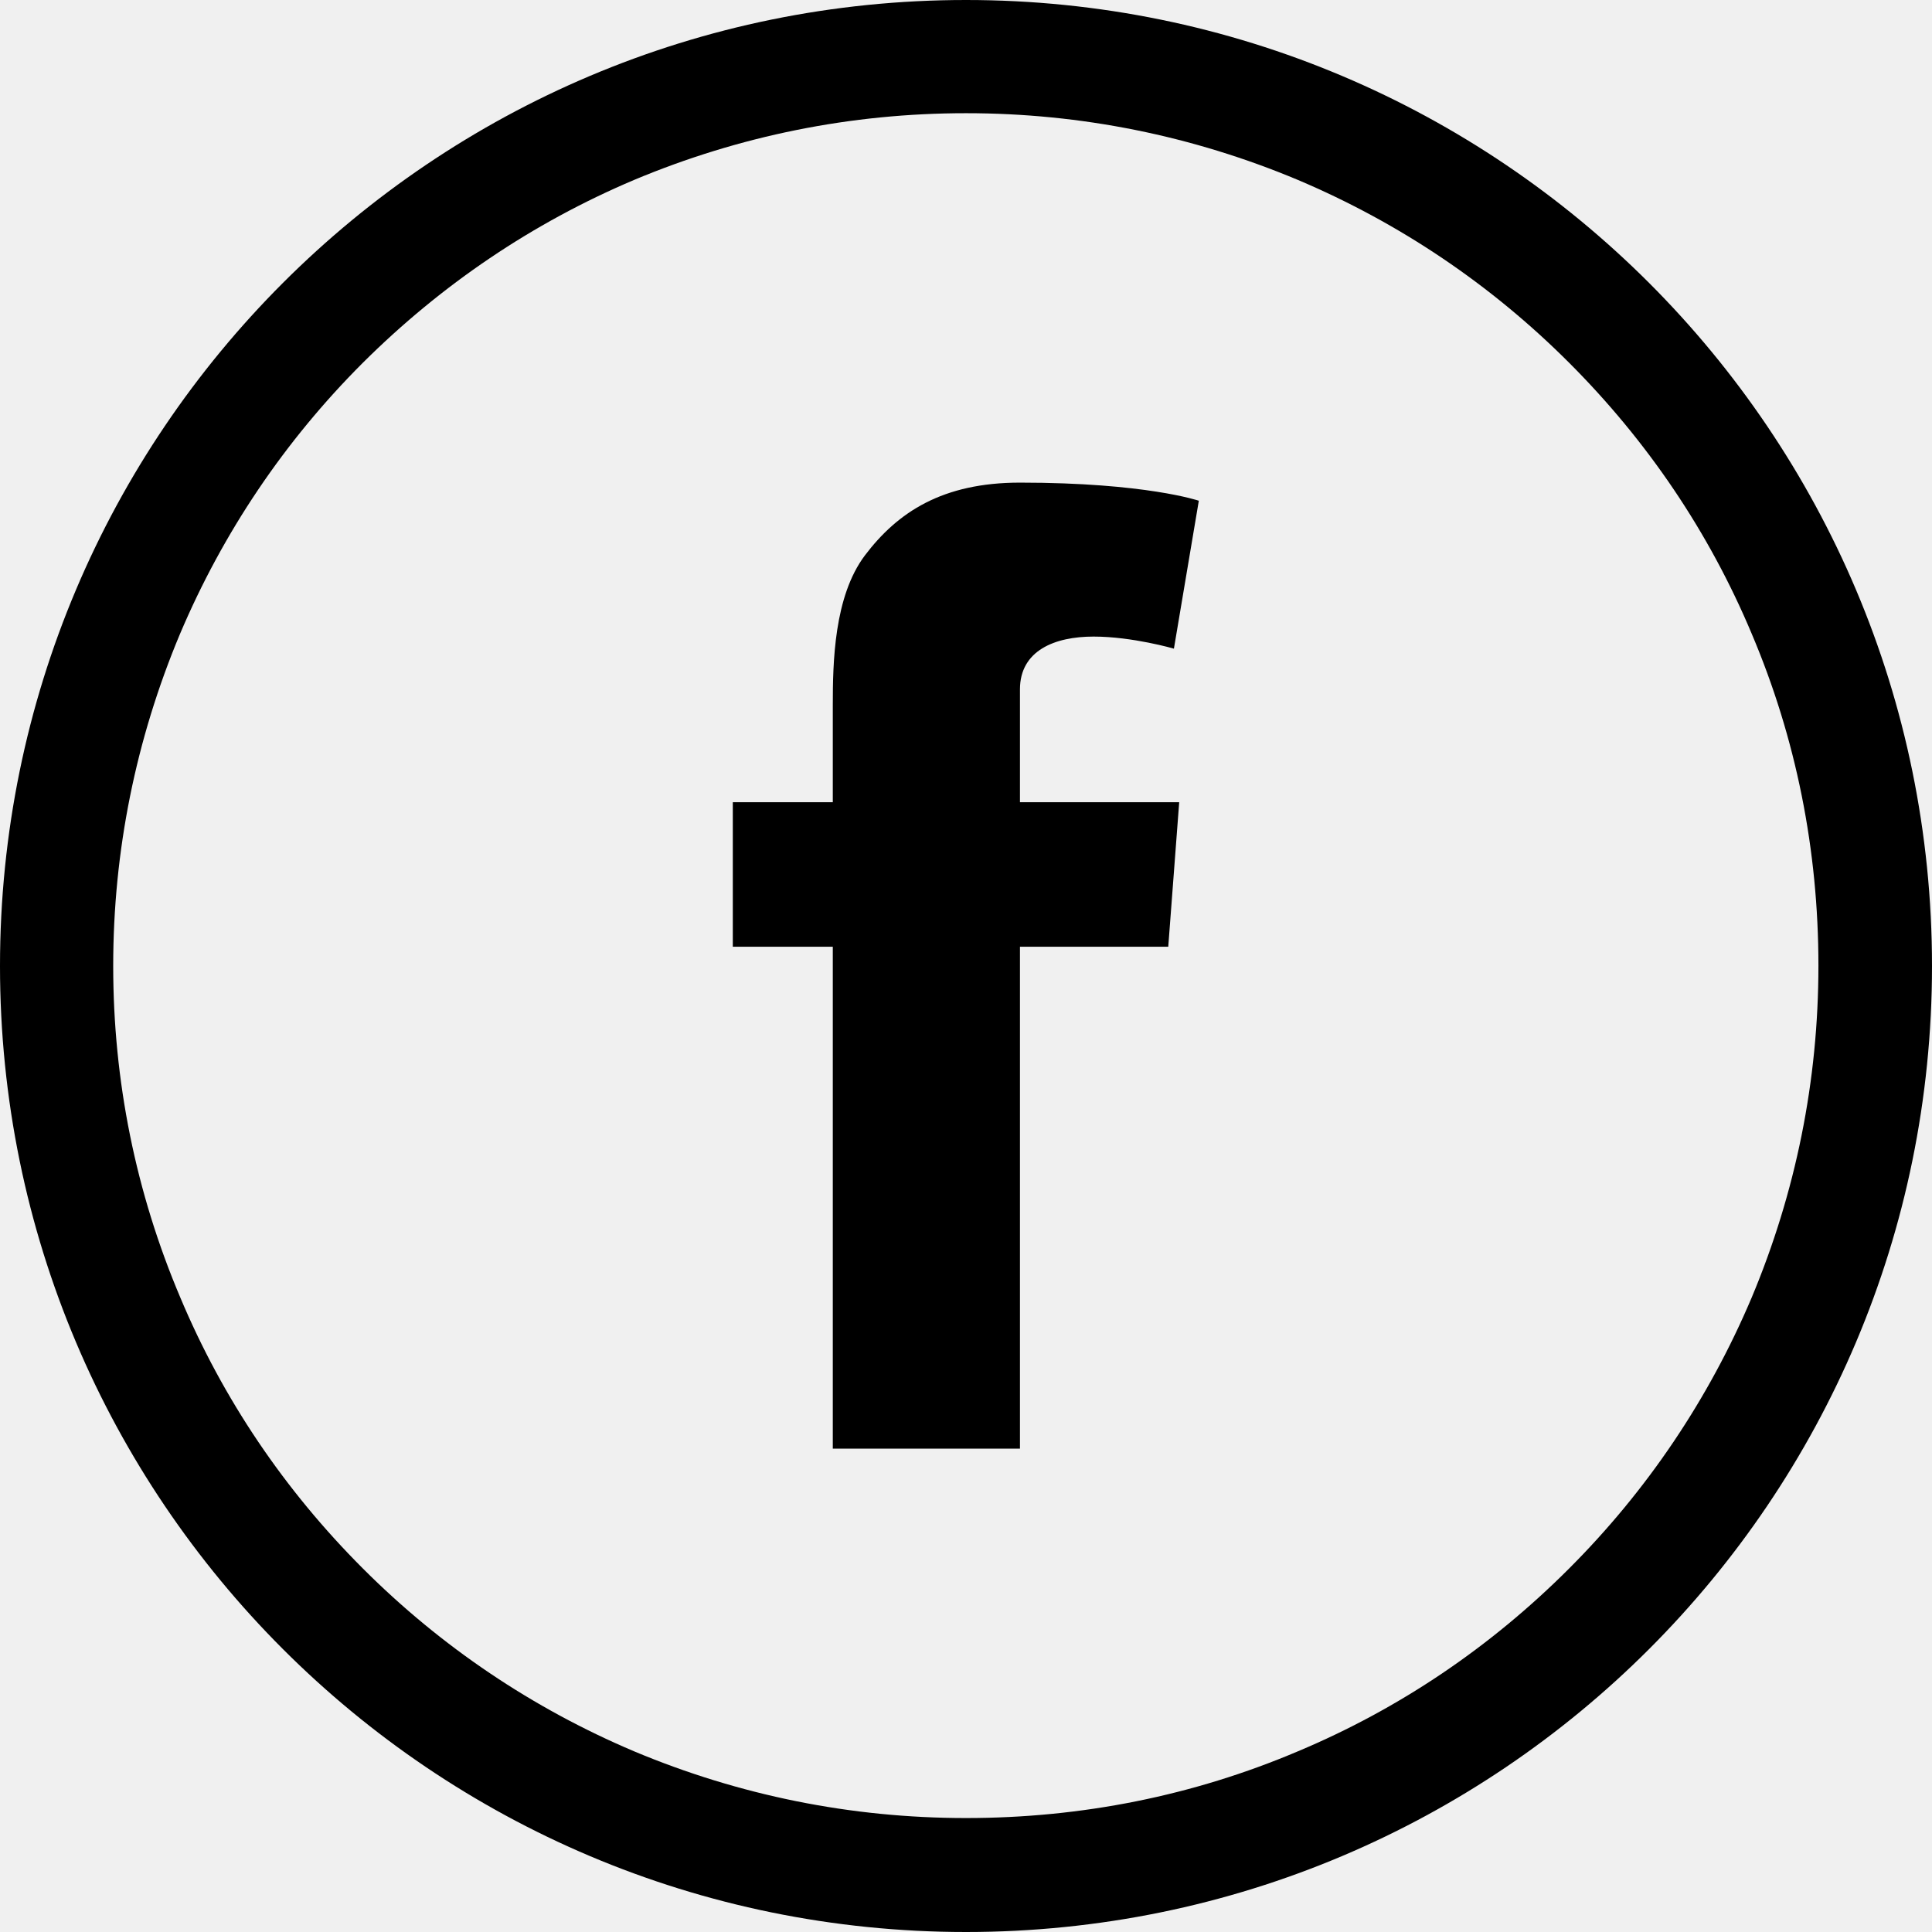
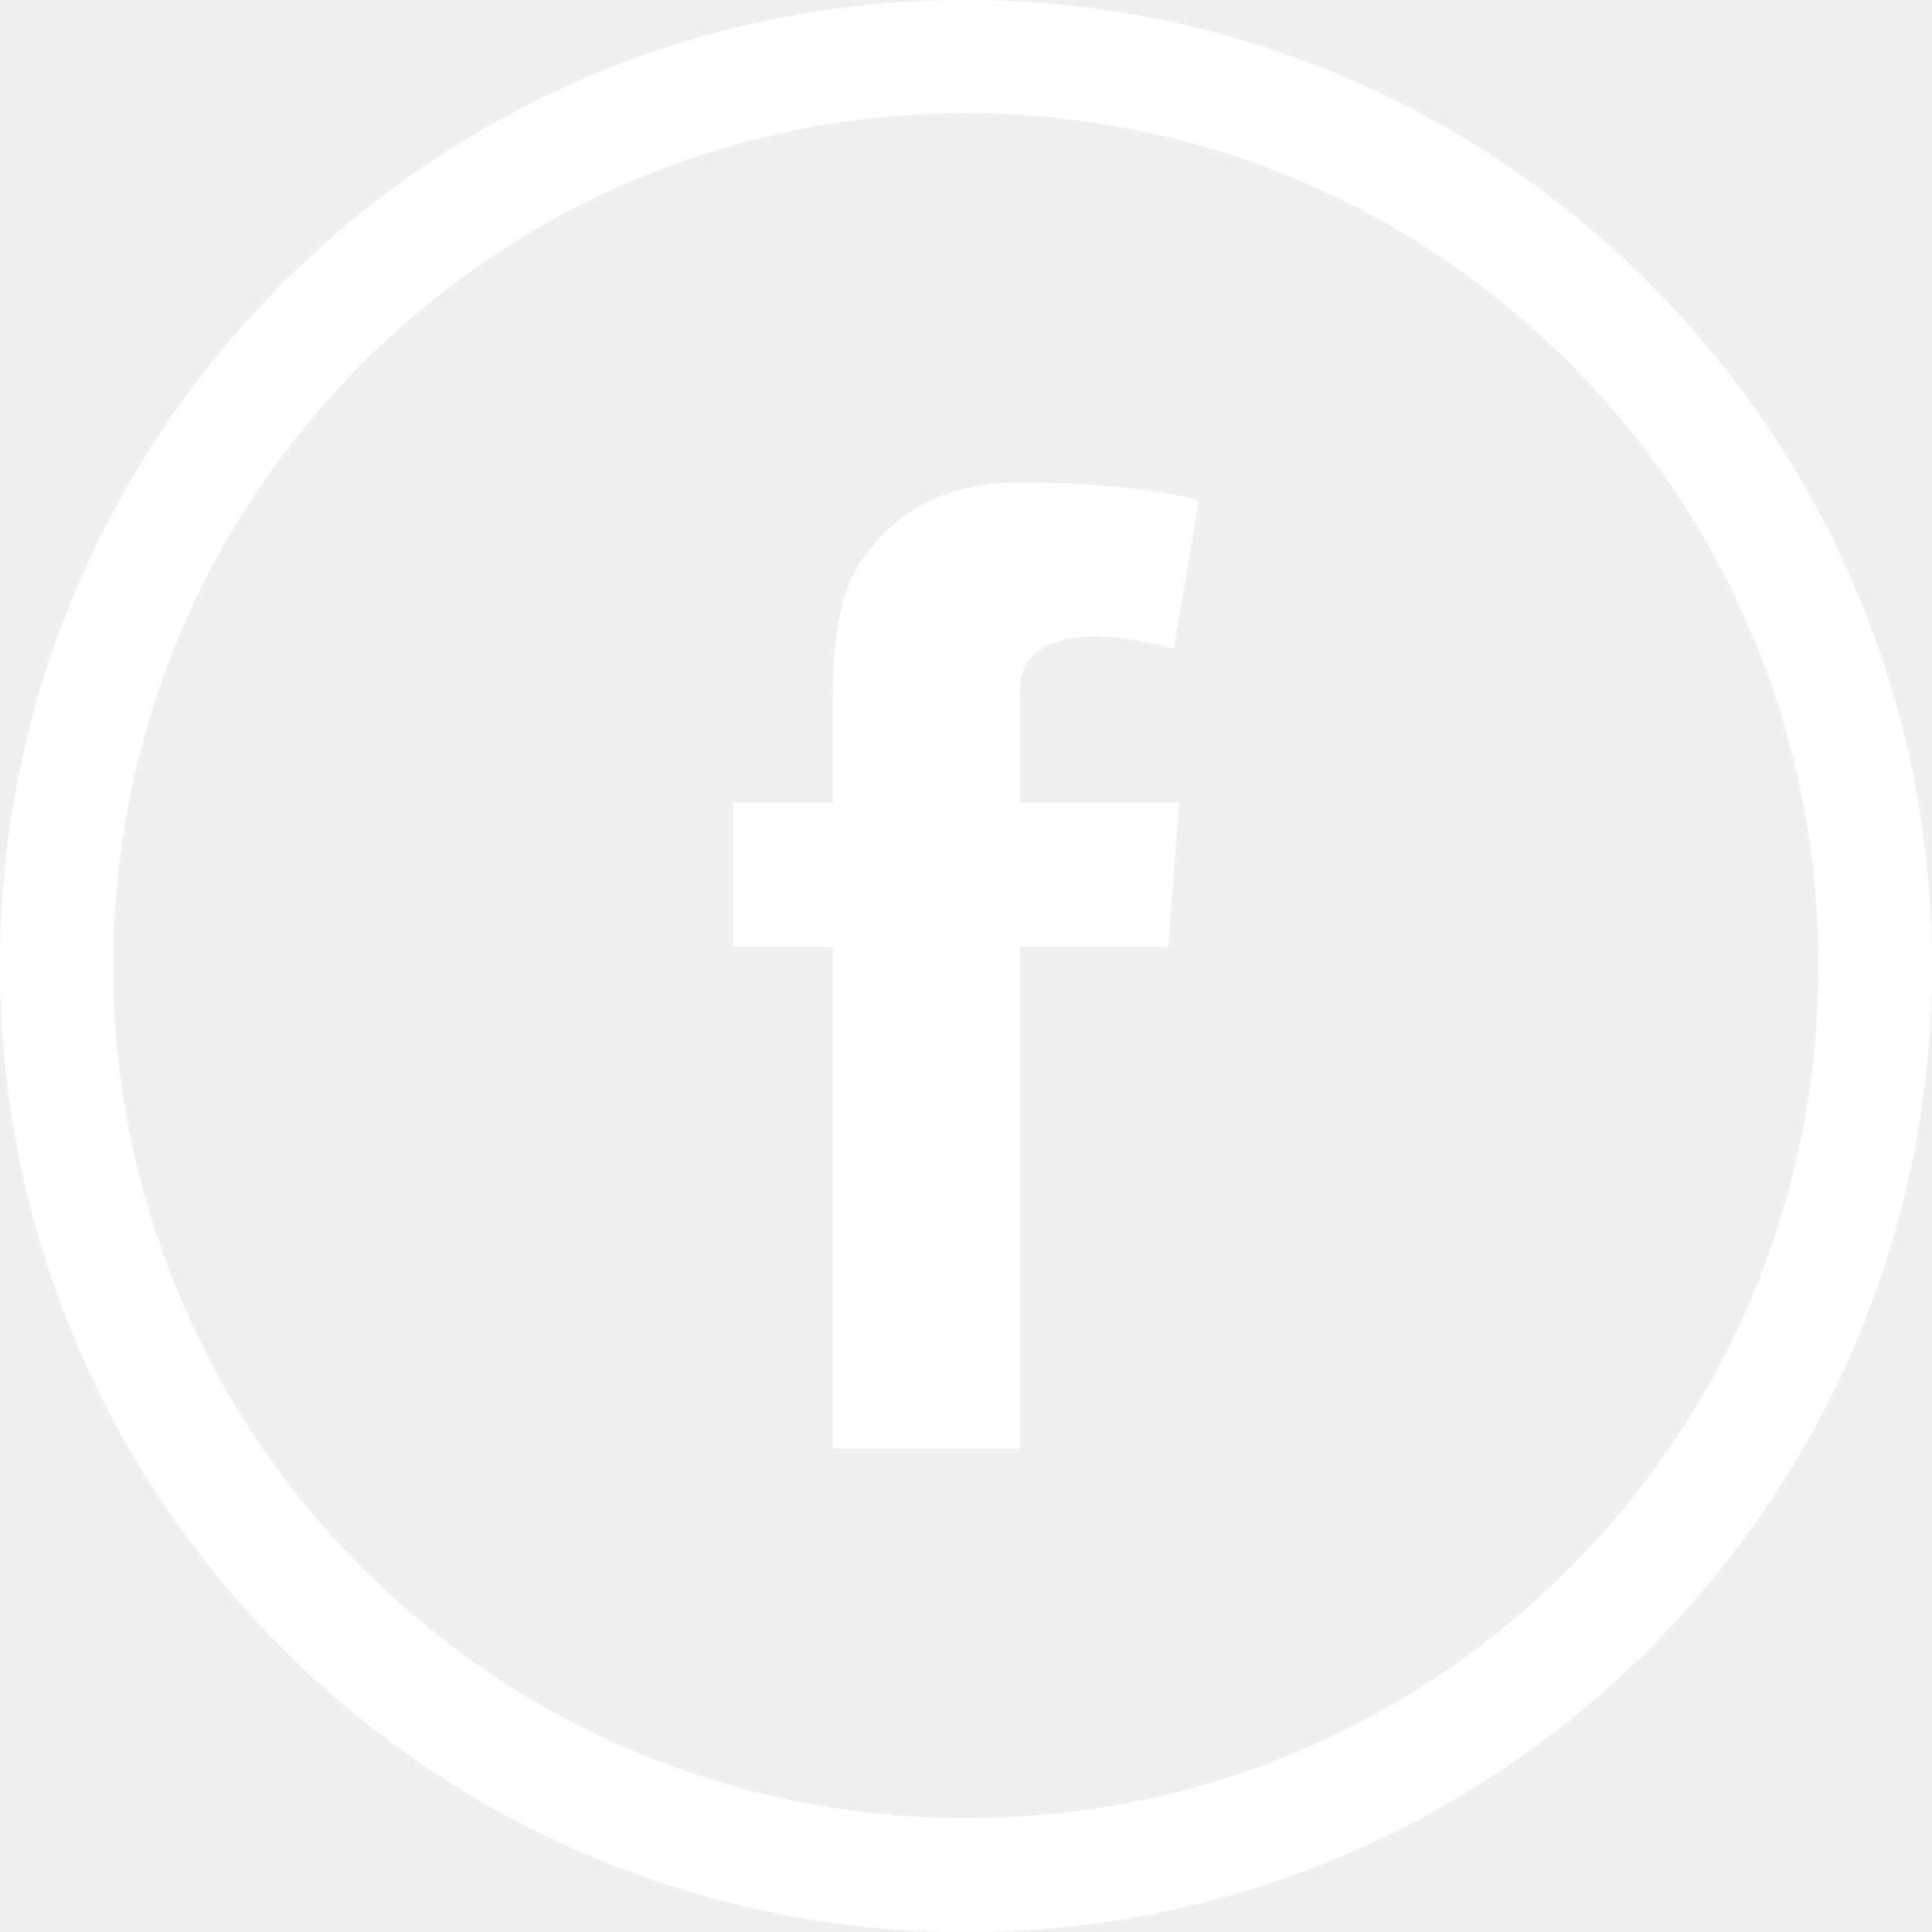
- <svg xmlns="http://www.w3.org/2000/svg" fill="#000000" height="800px" width="800px" version="1.1" id="Layer_1" viewBox="-143 145 512 512" xml:space="preserve">
+ <svg xmlns="http://www.w3.org/2000/svg" fill="#FFFFFF" height="30px" width="30px" version="1.1" id="Layer_1" viewBox="-143 145 512 512" xml:space="preserve">
  <g>
    <path d="M113,145c-141.4,0-256,114.6-256,256s114.6,256,256,256s256-114.6,256-256S254.4,145,113,145z M272.8,560.7   c-20.8,20.8-44.9,37.1-71.8,48.4c-27.8,11.8-57.4,17.7-88,17.7c-30.5,0-60.1-6-88-17.7c-26.9-11.4-51.1-27.7-71.8-48.4   c-20.8-20.8-37.1-44.9-48.4-71.8C-107,461.1-113,431.5-113,401s6-60.1,17.7-88c11.4-26.9,27.7-51.1,48.4-71.8   c20.9-20.8,45-37.1,71.9-48.5C52.9,181,82.5,175,113,175s60.1,6,88,17.7c26.9,11.4,51.1,27.7,71.8,48.4   c20.8,20.8,37.1,44.9,48.4,71.8c11.8,27.8,17.7,57.4,17.7,88c0,30.5-6,60.1-17.7,88C309.8,515.8,293.5,540,272.8,560.7z" />
    <path d="M146.8,313.7c10.3,0,21.3,3.2,21.3,3.2l6.6-39.2c0,0-14-4.8-47.4-4.8c-20.5,0-32.4,7.8-41.1,19.3   c-8.2,10.9-8.5,28.4-8.5,39.7v25.7H51.2v38.3h26.5v133h49.6v-133h39.3l2.9-38.3h-42.2v-29.9C127.3,317.4,136.5,313.7,146.8,313.7z" />
  </g>
</svg>
